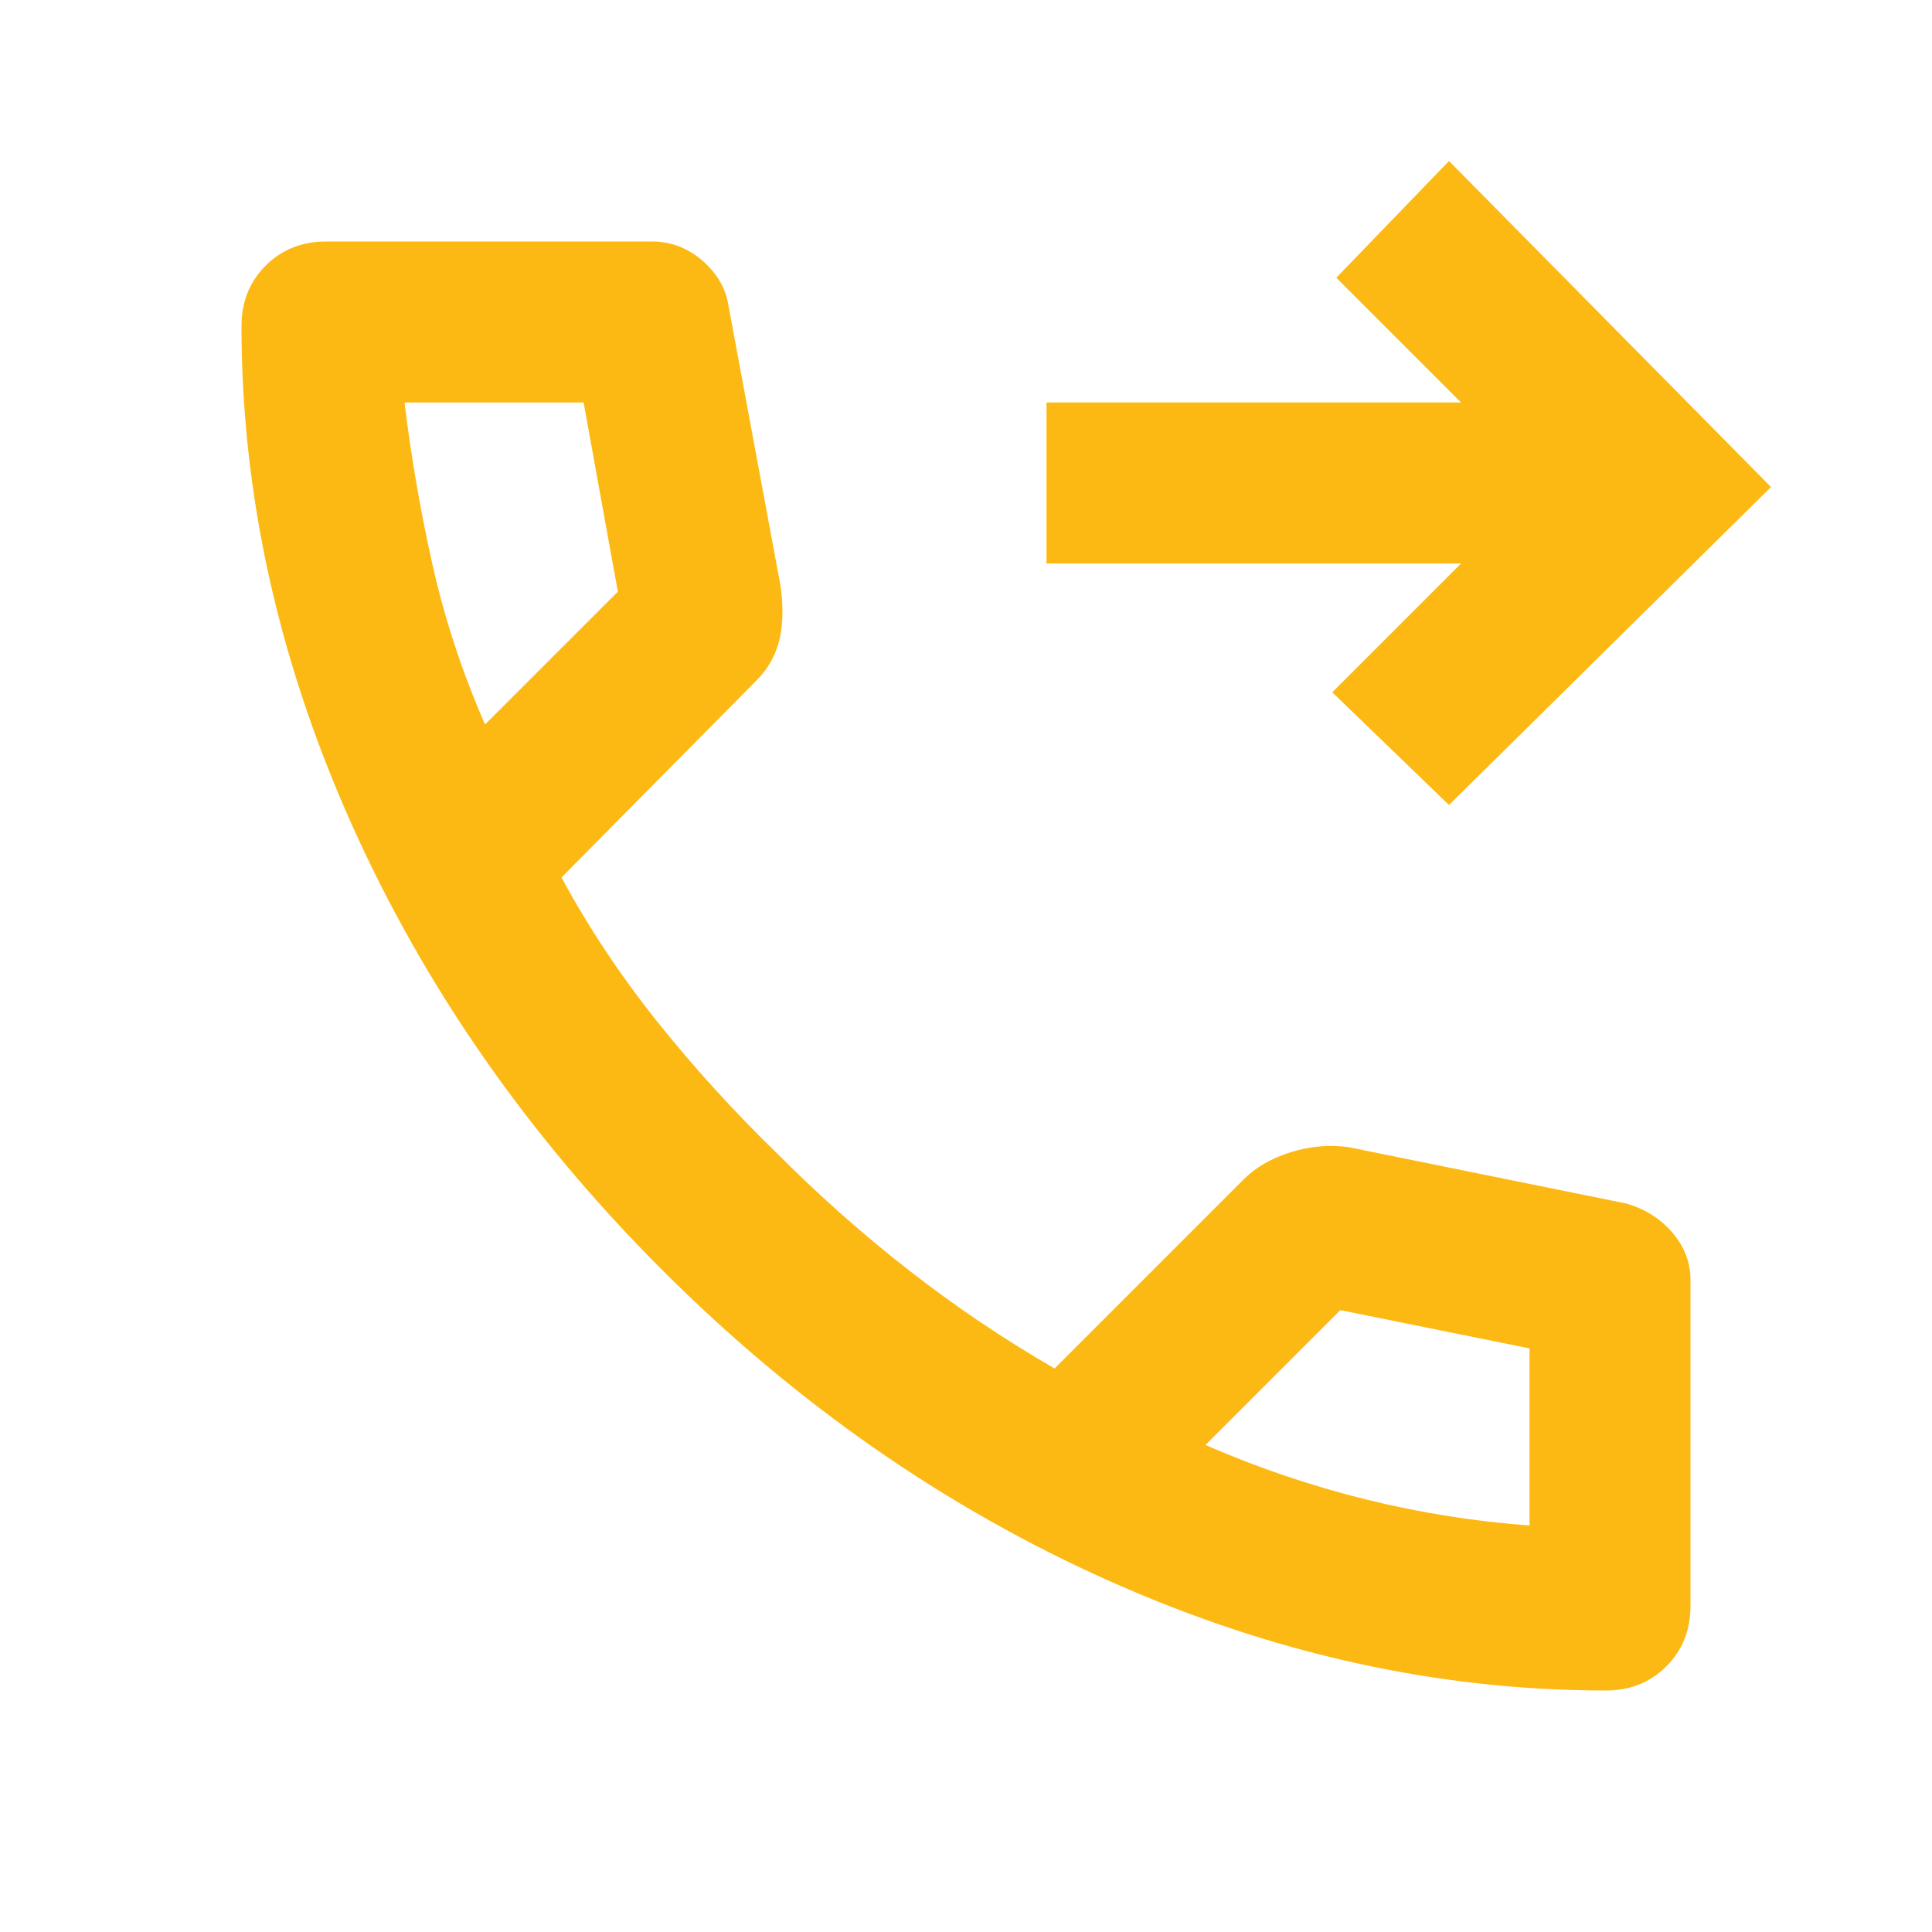
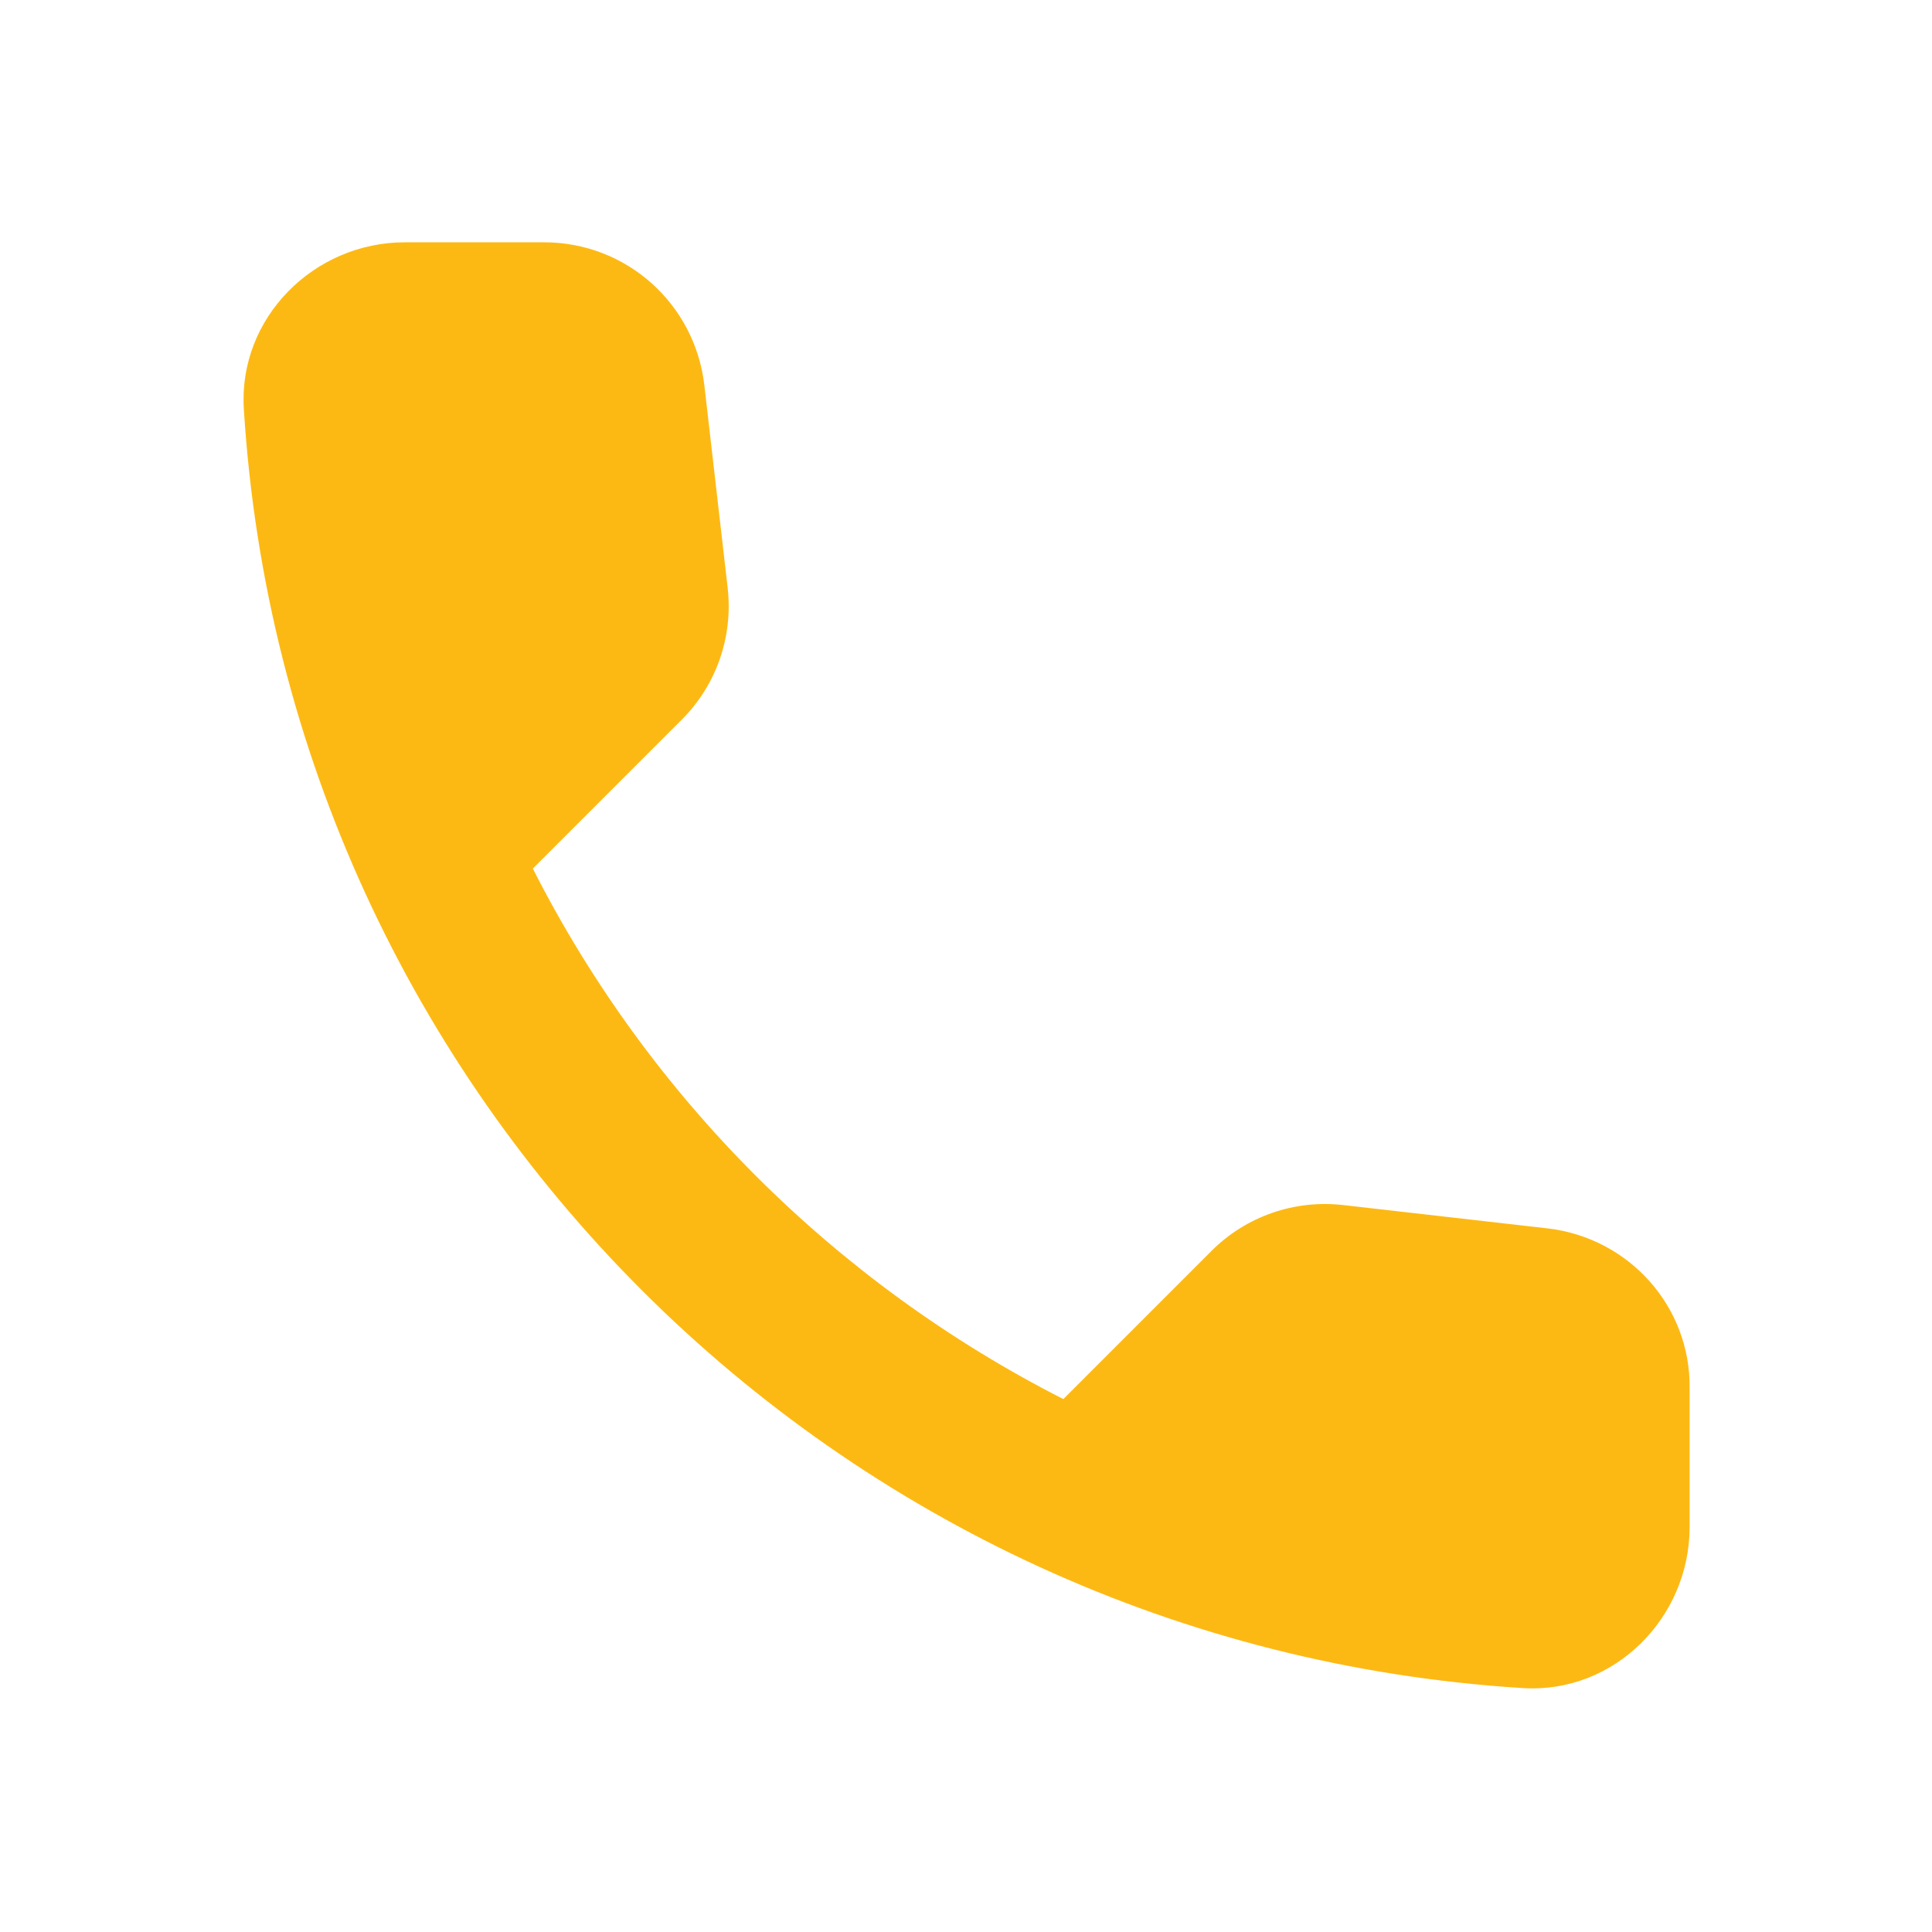
<svg xmlns="http://www.w3.org/2000/svg" width="24" height="24" viewBox="0 0 24 24" fill="none">
-   <g id="phone_forwarded">
-     <mask id="mask0_1795_2641" style="mask-type:alpha" maskUnits="userSpaceOnUse" x="0" y="0" width="24" height="24">
-       <rect id="Bounding box" width="24" height="24" fill="#D9D9D9" />
-     </mask>
-     <g mask="url(#mask0_1795_2641)">
-       <path id="phone_forwarded_2" d="M18 10L16.55 8.6L18.15 7H13V5H18.15L16.6 3.45L18 2L22 6.05L18 10ZM19.95 21C17.867 21 15.808 20.546 13.775 19.637C11.742 18.729 9.892 17.442 8.225 15.775C6.558 14.108 5.271 12.258 4.362 10.225C3.454 8.192 3 6.133 3 4.05C3 3.75 3.1 3.5 3.3 3.3C3.5 3.1 3.75 3 4.05 3H8.1C8.333 3 8.542 3.079 8.725 3.237C8.908 3.396 9.017 3.583 9.05 3.8L9.7 7.3C9.733 7.567 9.725 7.792 9.675 7.975C9.625 8.158 9.533 8.317 9.4 8.45L6.975 10.9C7.308 11.517 7.704 12.113 8.162 12.688C8.621 13.262 9.125 13.817 9.675 14.35C10.192 14.867 10.733 15.346 11.3 15.787C11.867 16.229 12.467 16.633 13.1 17L15.45 14.65C15.6 14.5 15.796 14.387 16.038 14.312C16.279 14.238 16.517 14.217 16.75 14.25L20.2 14.95C20.433 15.017 20.625 15.137 20.775 15.312C20.925 15.488 21 15.683 21 15.9V19.95C21 20.25 20.9 20.5 20.7 20.7C20.5 20.9 20.25 21 19.95 21ZM6.025 9L7.675 7.35L7.25 5H5.025C5.108 5.683 5.225 6.358 5.375 7.025C5.525 7.692 5.742 8.35 6.025 9ZM14.975 17.95C15.625 18.233 16.288 18.458 16.962 18.625C17.637 18.792 18.317 18.9 19 18.95V16.75L16.65 16.275L14.975 17.95Z" fill="#FDB913" />
-     </g>
+   <mask id="mask0_2696_3942" style="mask-type:alpha" maskUnits="userSpaceOnUse" x="0" y="0" width="24" height="24">
+     <rect width="24" height="24" fill="#D9D9D9" />
+   </mask>
+   <g mask="url(#mask0_2696_3942)">
+     <path d="M19.229 15.26L16.689 14.97C16.079 14.9 15.479 15.11 15.049 15.54L13.209 17.38C10.379 15.94 8.059 13.63 6.619 10.79L8.469 8.94C8.899 8.51 9.109 7.91 9.039 7.3L8.749 4.78C8.629 3.77 7.779 3.01 6.759 3.01H5.029C3.899 3.01 2.959 3.95 3.029 5.08C3.559 13.62 10.389 20.44 18.919 20.97C20.049 21.04 20.989 20.1 20.989 18.97V17.24C20.999 16.23 20.239 15.38 19.229 15.26Z" fill="#FDB913" />
  </g>
</svg>
